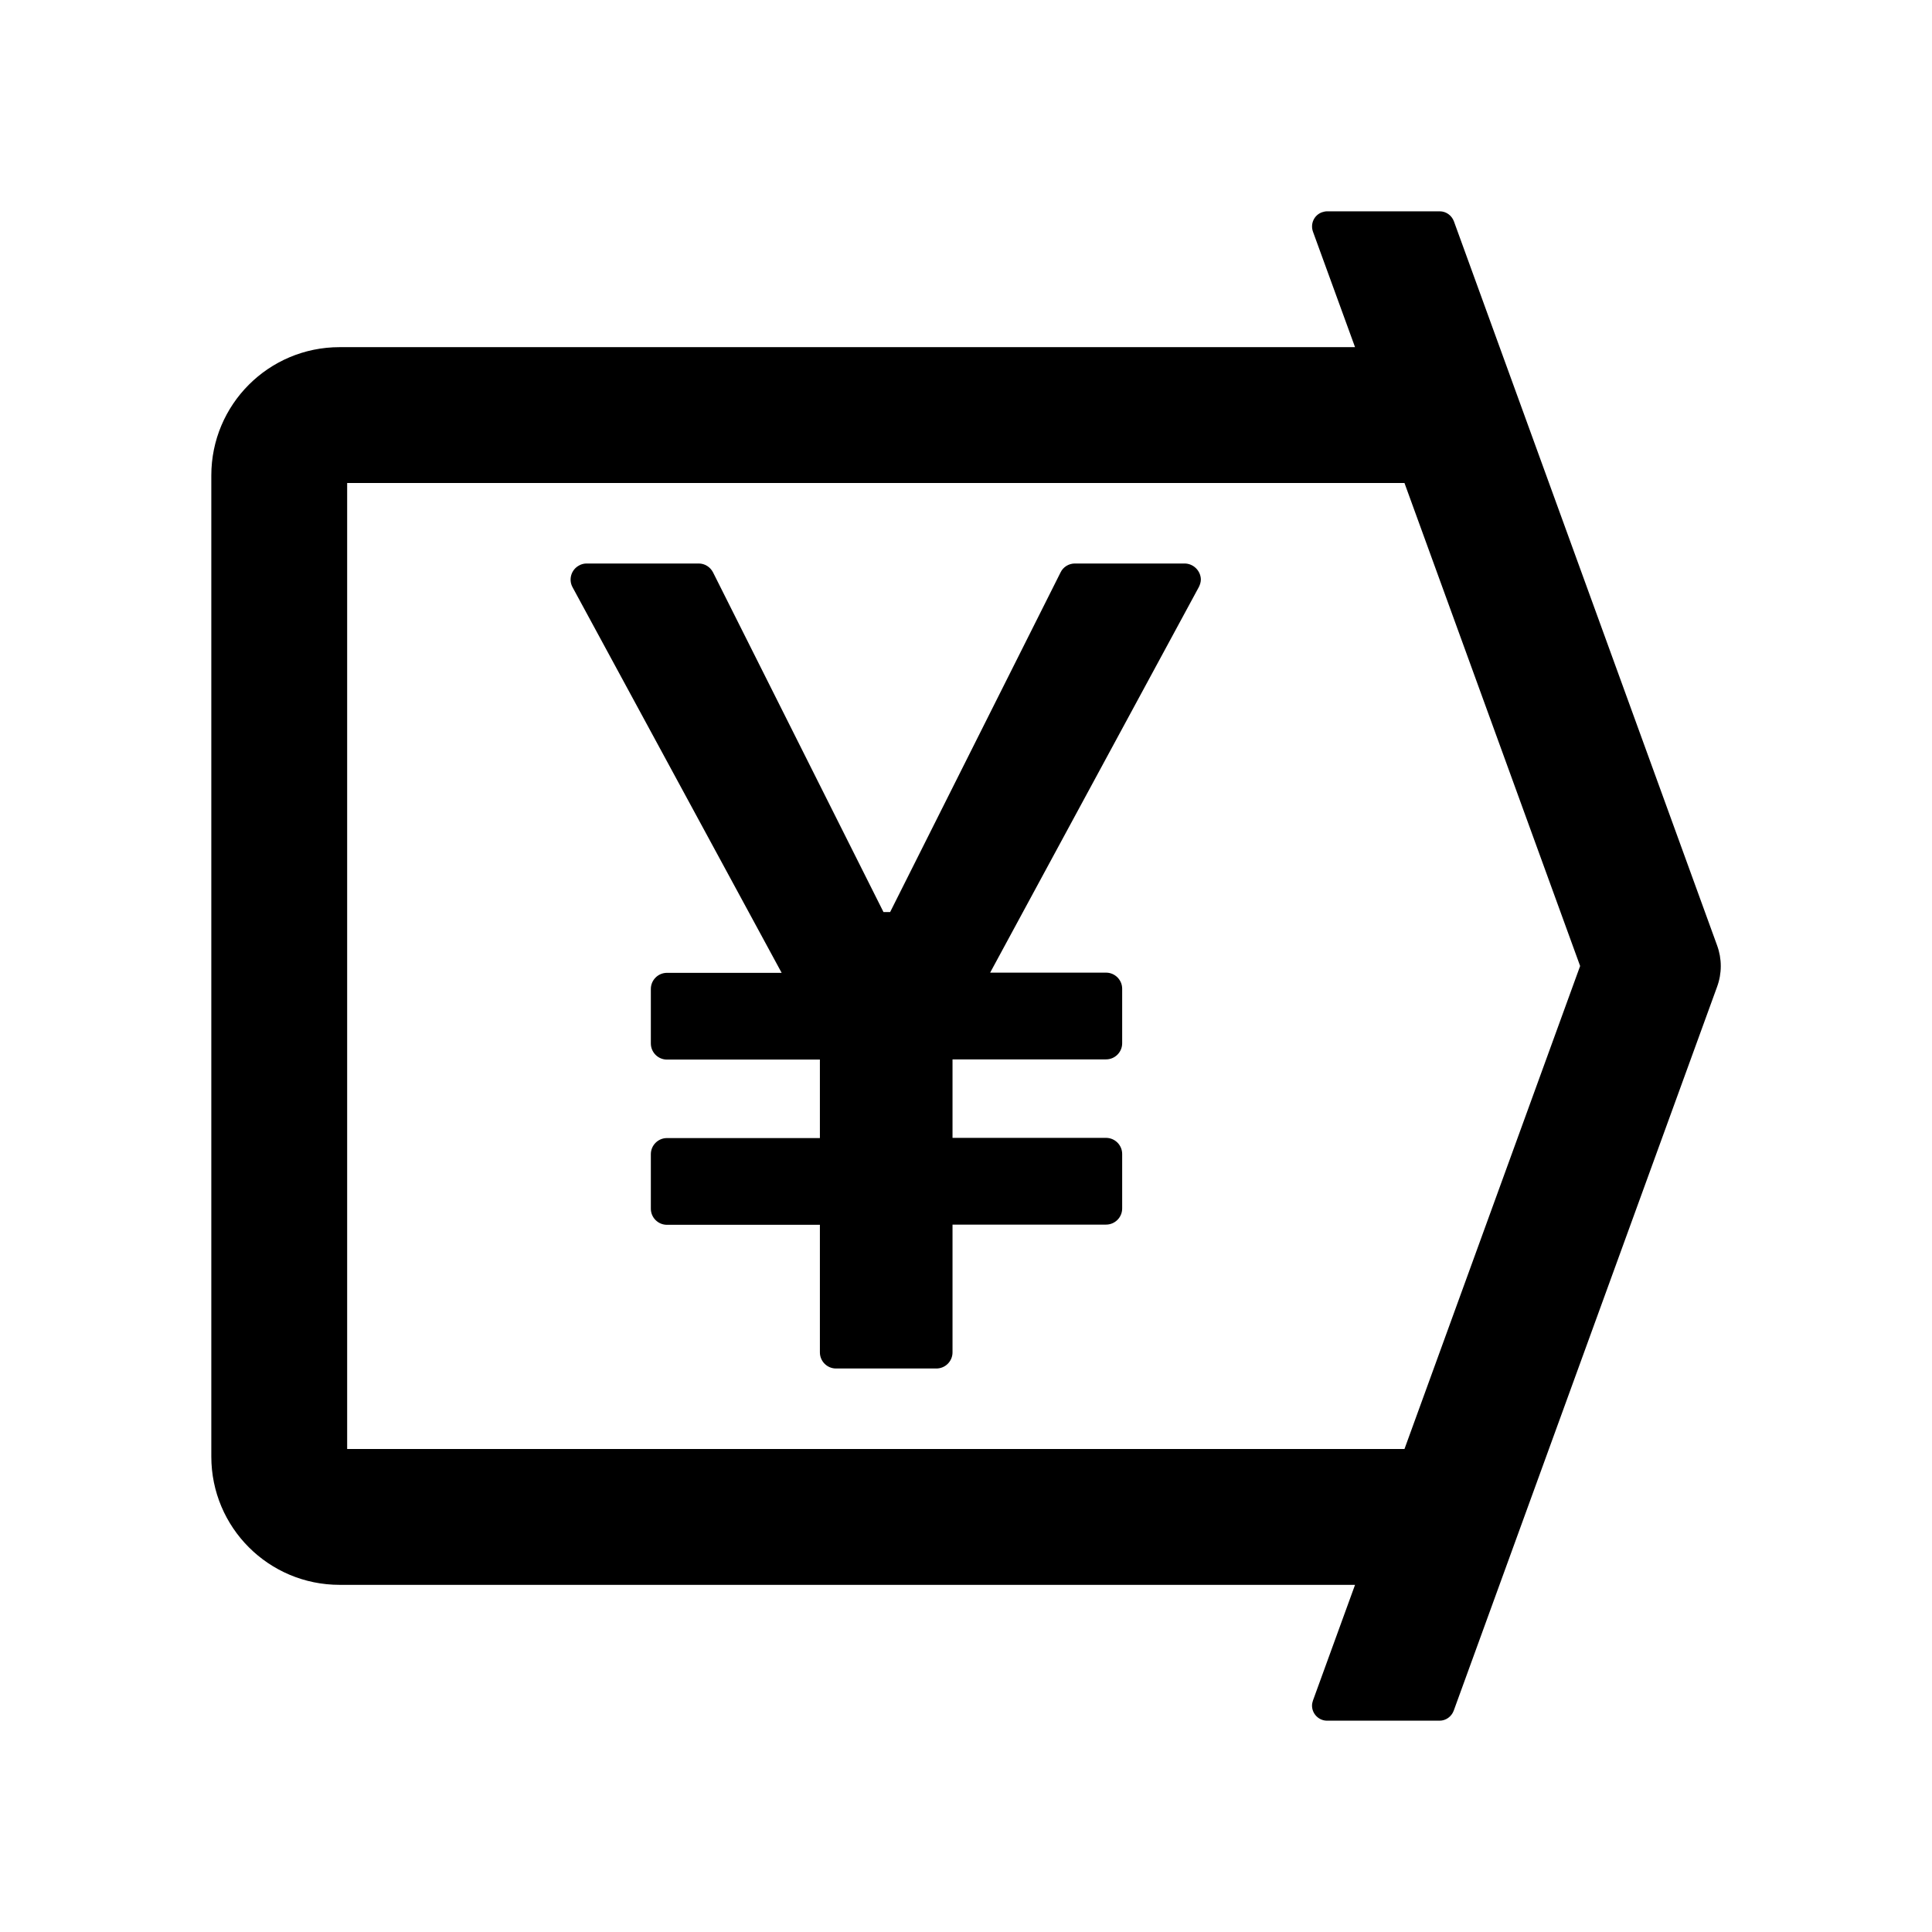
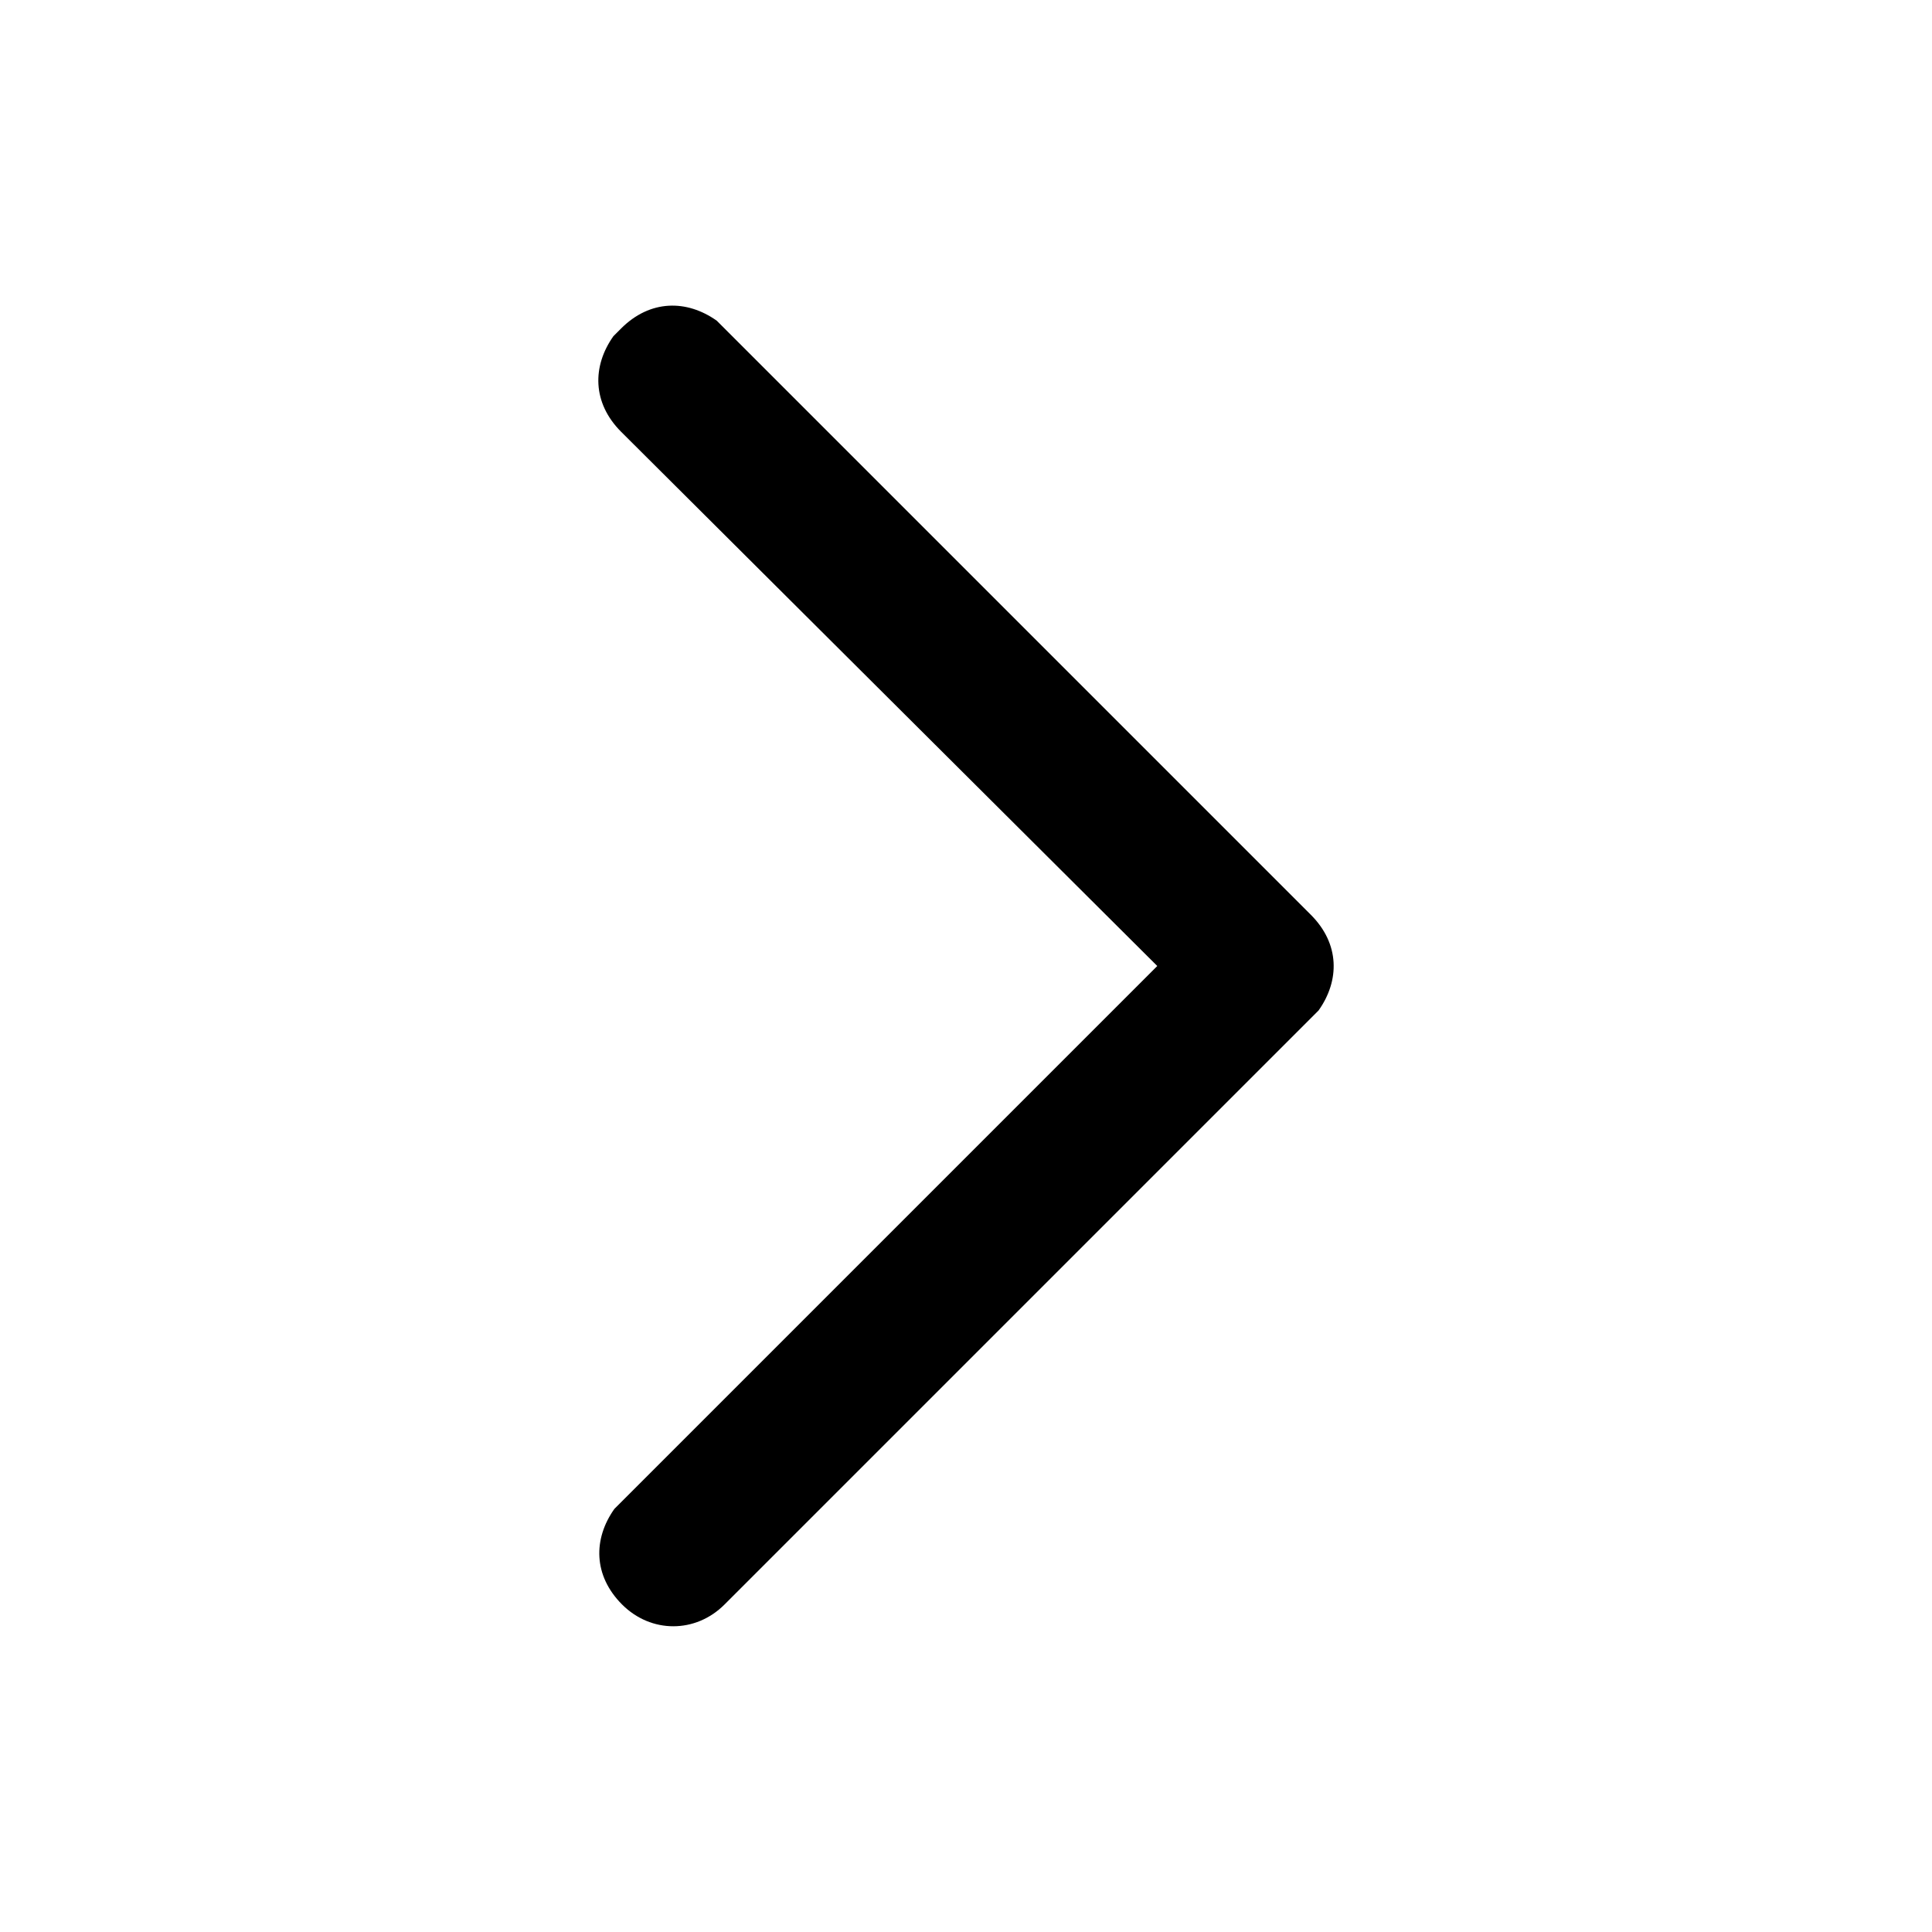
- <svg xmlns="http://www.w3.org/2000/svg" t="1612388377086" class="icon" viewBox="0 0 1024 1024" version="1.1" p-id="1646" width="200" height="200">
+ <svg xmlns="http://www.w3.org/2000/svg" t="1612903573855" class="icon" viewBox="0 0 1024 1024" version="1.1" p-id="1030" width="200" height="200">
  <defs>
    <style type="text/css" />
  </defs>
-   <path d="M700.7 112.5c-4.2 1.5-6.3 6.1-4.8 10.3L718.2 184 180 184c-37.6 0-68 30.4-68 68L112 772c0 37.6 30.4 68 68 68l538.2 0-22.3 61.3c-0.3 0.9-0.5 1.8-0.5 2.7 0 4.4 3.6 8 8 8L763 912c3.3 0 6.3-2.1 7.5-5.3L910.1 523c2.6-7.1 2.6-14.8 1e-8-21.9l-139.5-383.8c-1.2-3.2-4.2-5.3-7.5-5.3l-59.6 0c-1 0-1.9 0.2-2.8 0.5zM837.5 512l-93.1 256L184 768l0-512 560.4-1e-8 93.1 256z" p-id="1647" />
-   <path d="M627.84 298.667h-58.133c-3.2 0-6.187 1.813-7.573 4.693l-90.347 180.053H468.267l-90.347-180.053c-1.493-2.88-4.373-4.693-7.573-4.693h-59.413c-1.387 0-2.773 0.32-4.053 1.067-4.16 2.24-5.653 7.467-3.413 11.52l110.827 204.373h-60.8c-4.693 0-8.533 3.84-8.533 8.533v28.907c0 4.693 3.84 8.533 8.533 8.533h81.067v41.6h-81.067c-4.693 0-8.533 3.84-8.533 8.533v28.907c0 4.693 3.84 8.533 8.533 8.533h81.067V716.8c0 4.693 3.84 8.533 8.533 8.533h53.227c4.693 0 8.533-3.84 8.533-8.533v-67.733h81.387c4.693 0 8.533-3.84 8.533-8.533v-28.907c0-4.693-3.84-8.533-8.533-8.533h-81.387v-41.6h81.387c4.693 0 8.533-3.84 8.533-8.533v-28.907c0-4.693-3.84-8.533-8.533-8.533H524.8l110.613-204.373c0.64-1.28 1.067-2.667 1.067-4.053-0.107-4.587-3.947-8.427-8.64-8.427z" p-id="1648" />
+   <path d="M384 850.432c-15.36 15.36-38.912 15.36-54.272 0s-15.36-34.816-4.096-50.688l4.096-4.096 283.648-283.648-284.16-283.136c-15.36-15.36-15.36-34.816-4.096-50.688l4.096-4.096c15.36-15.36 34.816-15.36 50.688-4.096l4.096 4.096 310.784 310.784c15.36 15.36 15.36 34.816 4.096 50.688l-4.096 4.096L384 850.432z" p-id="1031" />
</svg>
